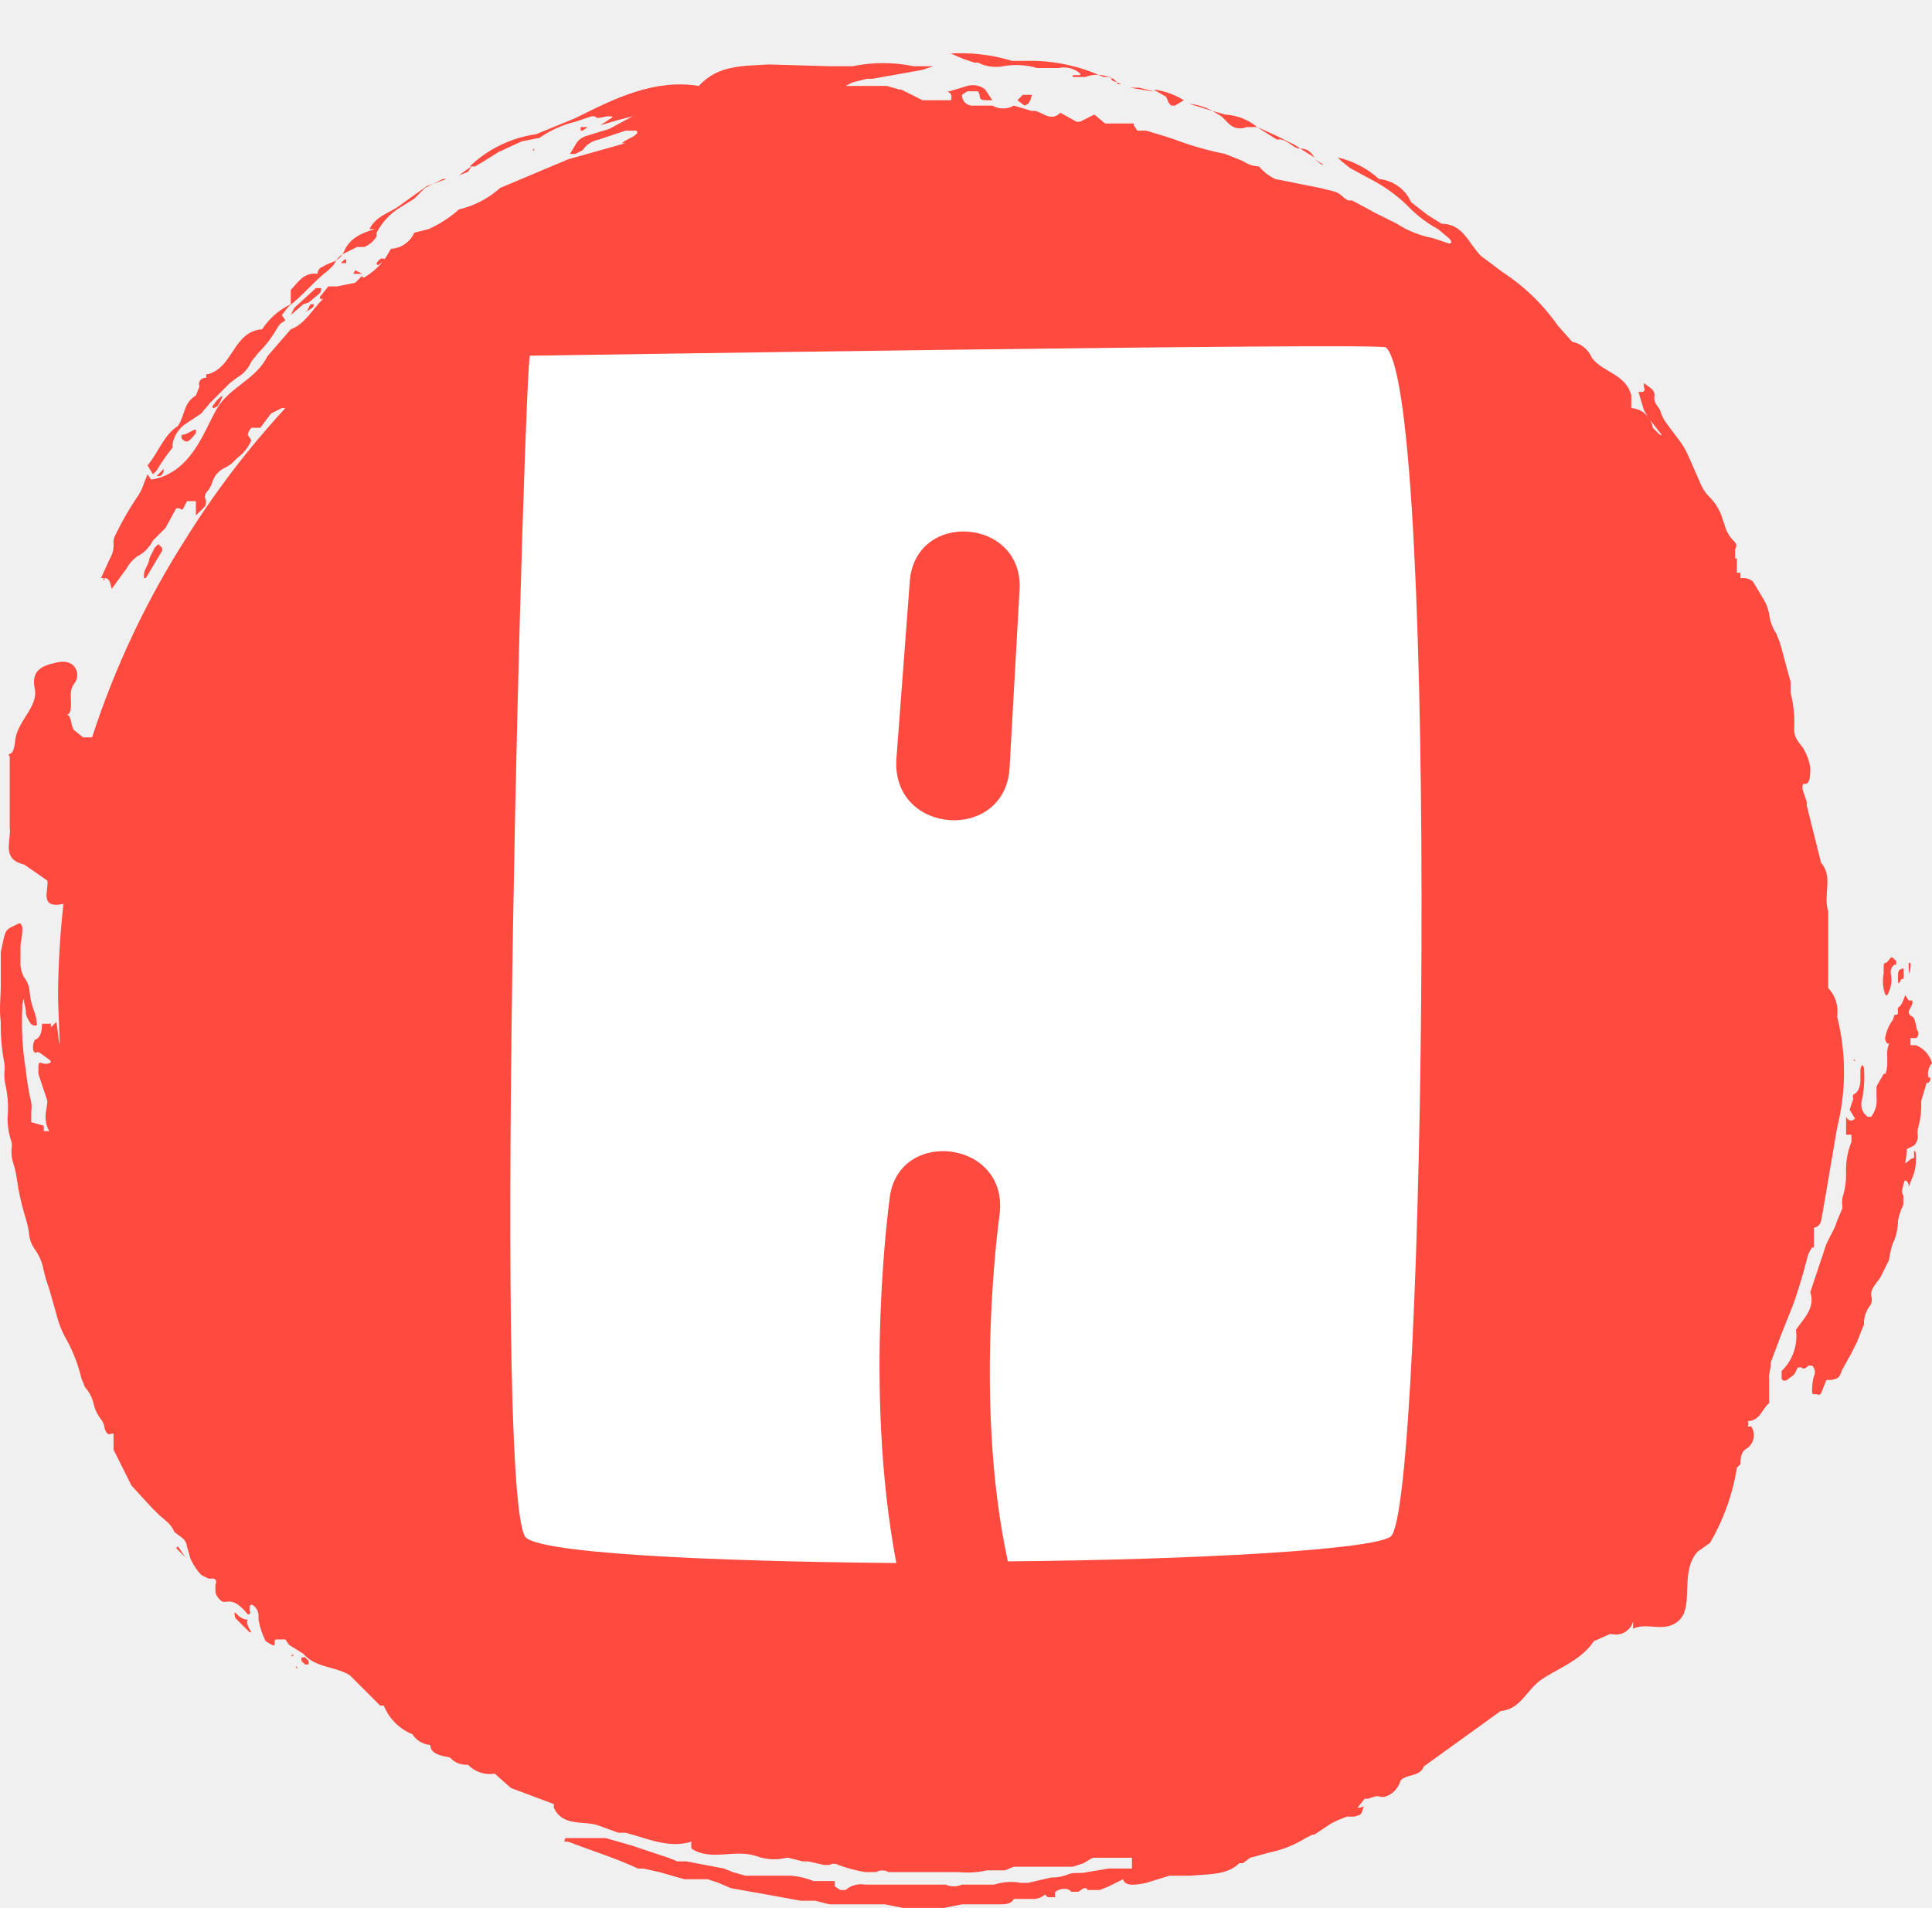
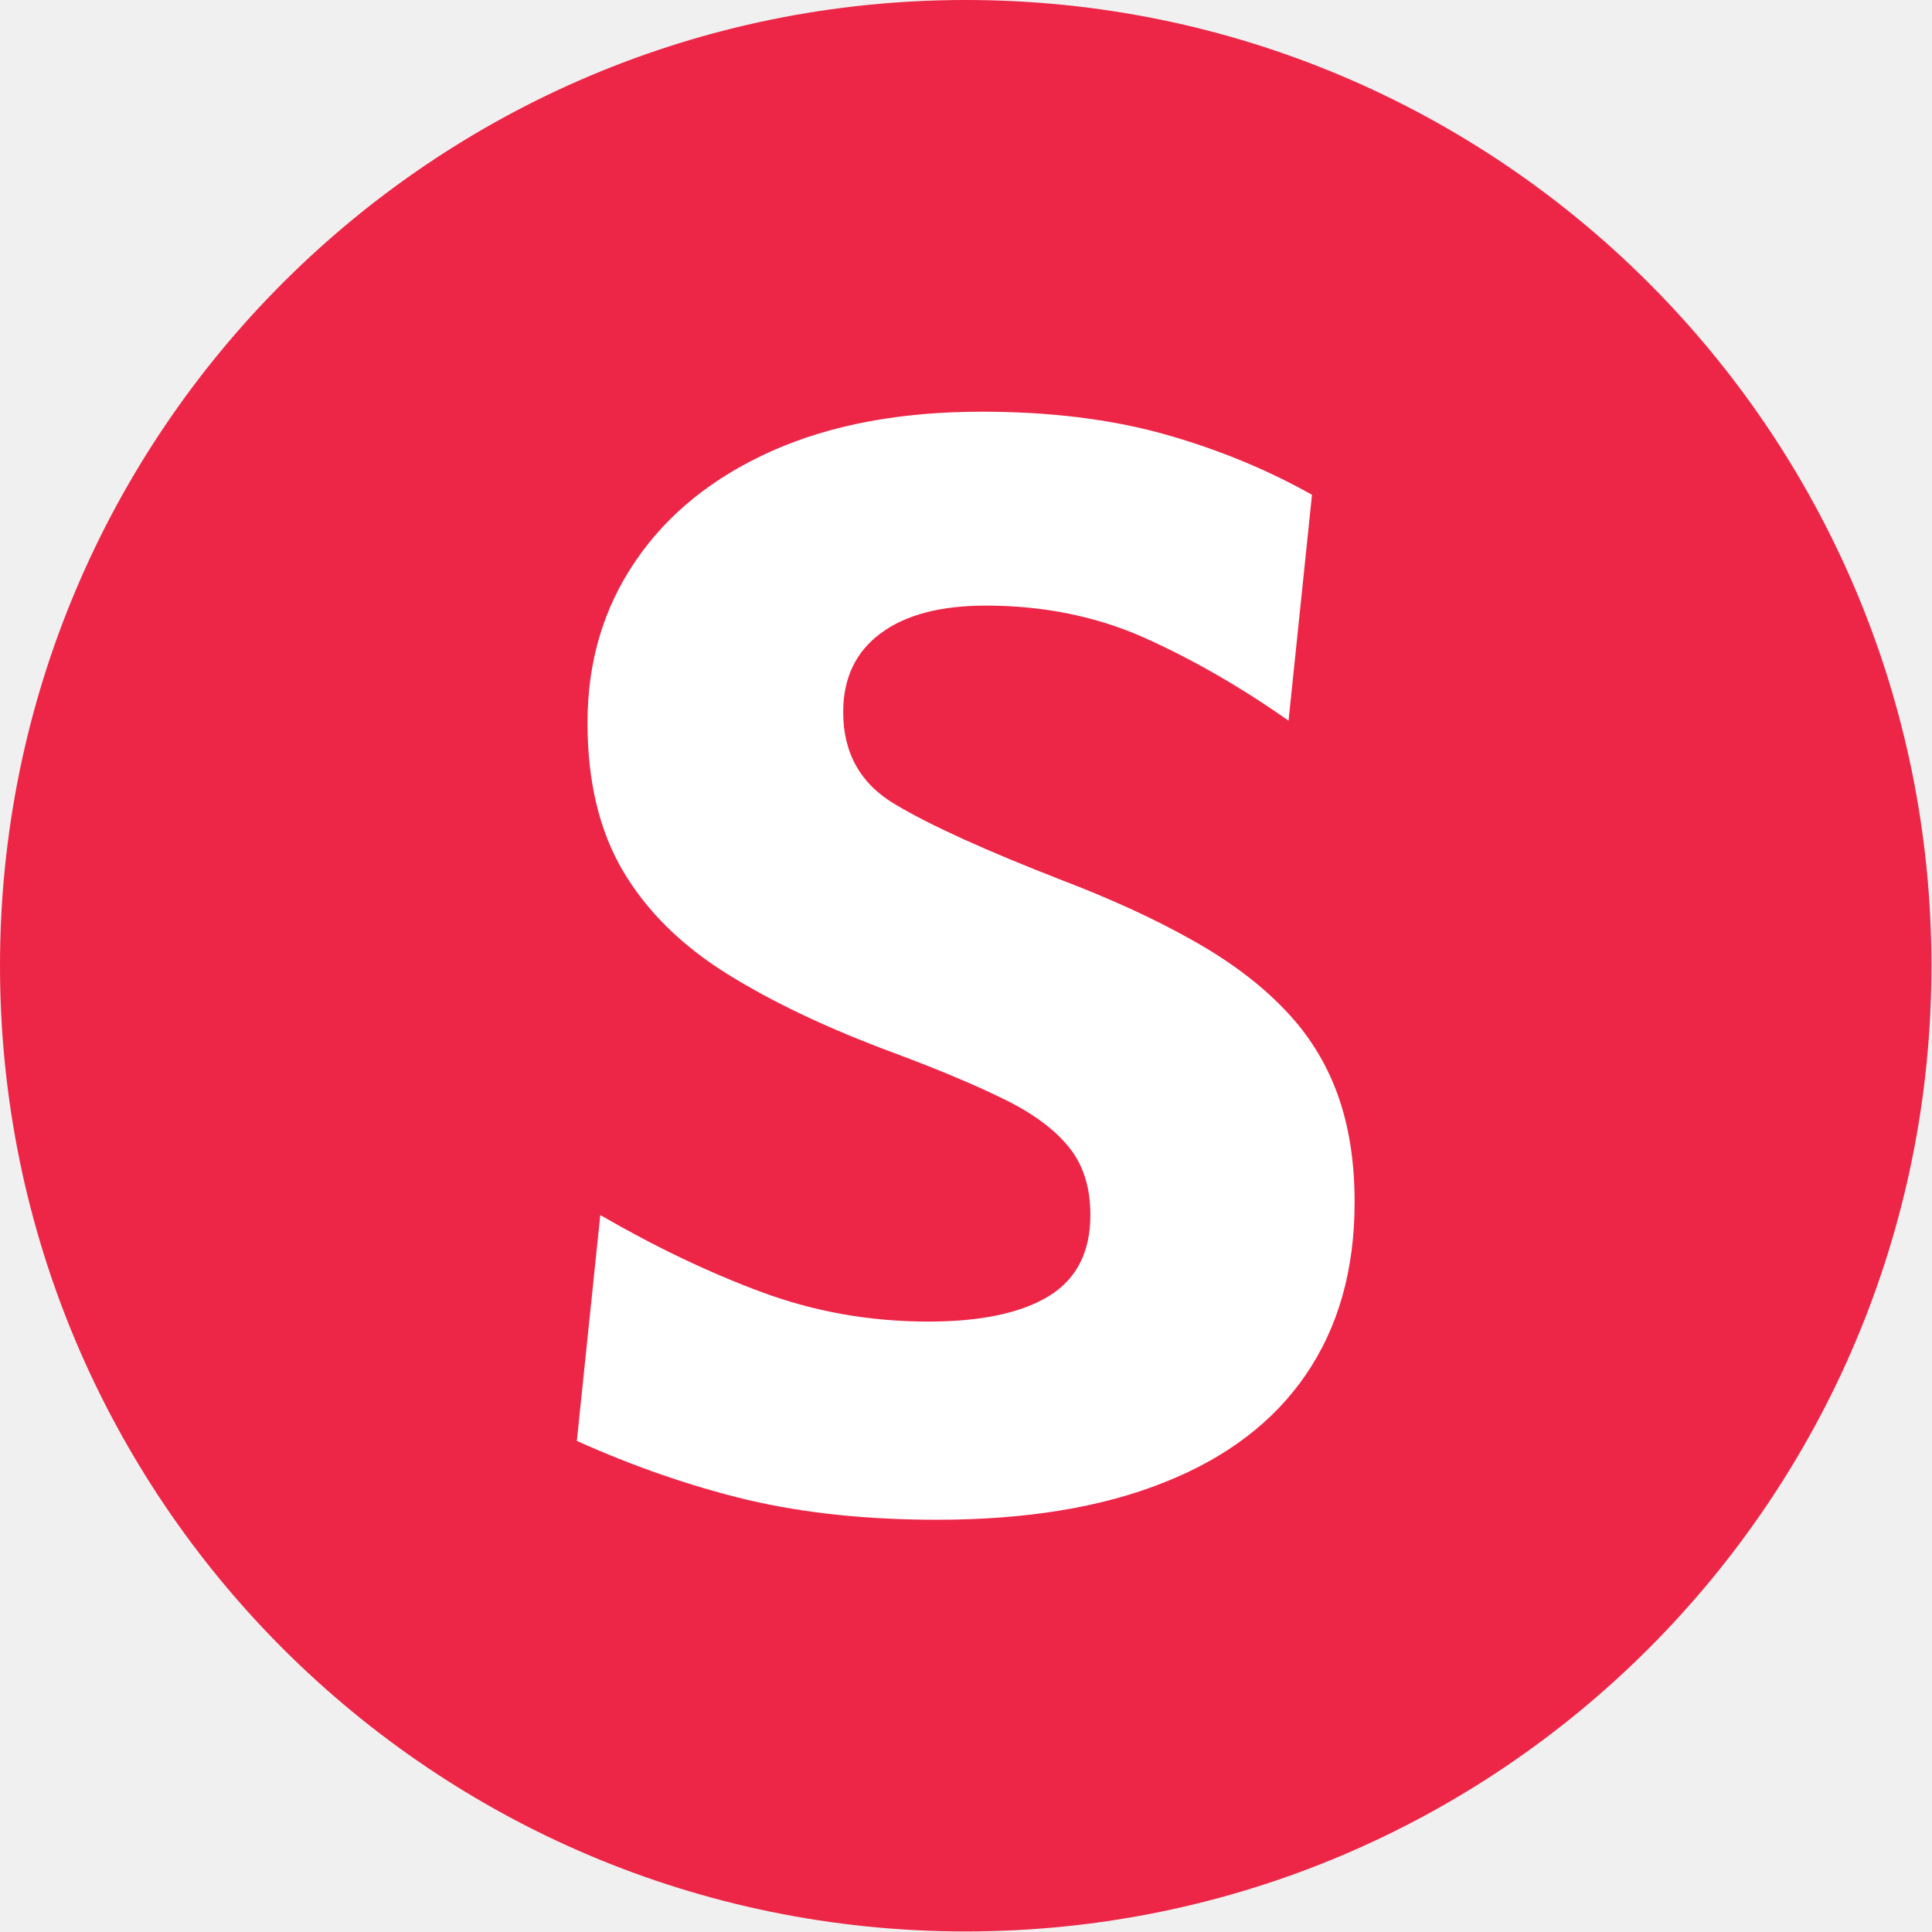
- <svg xmlns="http://www.w3.org/2000/svg" width="308.761" height="304.916" viewBox="0 0 106.008 104.687" class="css-1j8o68f" version="1.1" id="svg23">
-   <defs id="SvgjsDefs2684" />
-   <g id="SvgjsG2685" featurekey="rootContainer" transform="matrix(0.9820593,0,0,0.9820593,-0.05456052,0)" fill="#ff4a3f">
-     <g id="g17">
-       <path d="M19.8 15.3h.5l-.4-.2zm.5.1zm.8-.7c0 .1 0 .1.1.1l.4-.3c-.2-.1-.3-.1-.5.2zm.4-.2zm-4.1 2.3zm-.2.6l.3-.2c.1-.1.1-.2.1-.2h-.2l-.2.4c-.1-.1-.1 0 0 0zm2.2-2.9h-.1l-.2.2h.3zm-2.1 2.4l.6-.5c.1-.1.1-.2.1-.3h-.3l-1.2 1.1-.2.4.7-.6zm-1.1.8z" id="path3" />
-       <path d="M9.7 25v-.2a1.7 1.7 0 0 1 .7-1.1l.9-.6.5-.6.7-.7.4-.4.4-.3a1.9 1.9 0 0 0 .8-.9l.4-.5a5.9 5.9 0 0 0 1-1.3l.2-.3.3-.2-.2-.3.4-.5c.8-.6 1.4-1.4 2.2-2l.3-.3a1.4 1.4 0 0 1 .5-.6l.8-.4h.4a1.4 1.4 0 0 0 .7-.6V13a3.5 3.5 0 0 1 1.3-1.4l.8-.5.2-.2.4-.4 1-.5h.2l-1.1.4-1.4 1c-.6.5-1.4.6-1.8 1.4h.3c-.7.2-1.4.5-1.7 1.2s-.8.6-1.2.9a.4.4 0 0 0-.3.4c-.8-.1-1.1.5-1.5.9v.8a3.9 3.9 0 0 0-1.6 1.4c-1.6.1-1.6 2.1-3 2.5h-.1a.2.2 0 0 0 0 .2c-.3 0-.5.2-.4.5l-.2.5c-.7.4-.6 1.1-1 1.7-.8.5-1.1 1.5-1.7 2.2l.3.5.2-.2a11.6 11.6 0 0 1 .9-1.3zM53.9 3.3l.6.2h.2a2.2 2.2 0 0 0 1.4.2 4.1 4.1 0 0 1 1.9.1h1.2a1.4 1.4 0 0 1 1.2.3.1.1 0 0 1 0 .1H60a.1.1 0 0 0 0 .1h.7a1.8 1.8 0 0 1 1.3 0c.2 0 .1.1.2.2l.5.2h-.2c-.2-.4-.5-.4-.8-.4a9.7 9.7 0 0 0-4.3-.9h-.8A9.8 9.8 0 0 0 53 3h.2zm7.3 3.1zM50.3 4.7zm10.9 1.7h.2-.2zM19 14.7zm32.1-10zm17.6 2.2a.9.9 0 0 0 1 .2h.6a3.1 3.1 0 0 0-1.8-.7l-.7-.2.5.3zm-3.4-1.3c0 .1.1.2.2.3h.2l.5-.3a4.2 4.2 0 0 0-1.7-.6l.7.4zm7.4 2.7l.8.5c-.2-.3-.4-.5-.8-.5z" id="path5" />
-       <path d="M99 76.1l.6-1.6.6-1.5c.2-.5.6-1.8.8-2.6a1.7 1.7 0 0 1 .3-.7h.1v-1.1c.5-.1.4-.6.5-.9l.8-4.7a12.7 12.7 0 0 0 0-6.2 1.9 1.9 0 0 0-.5-1.6v-4.3c-.3-.9.3-1.9-.4-2.7L101 45a.4.4 0 0 0 0-.2l-.2-.6a.5.5 0 0 1 0-.4h.1c.3 0 .3-.5.3-.9a3 3 0 0 0-.4-1.1l-.3-.4a1.1 1.1 0 0 1-.2-.7 6.7 6.7 0 0 0-.2-2v-.6c-.2-.7-.4-1.5-.6-2.2l-.2-.5a2.5 2.5 0 0 1-.4-1.1 2.5 2.5 0 0 0-.3-.8l-.6-1a.8.8 0 0 0-.6-.2h-.1V32h-.2v-.8H97V31a.4.4 0 0 0 0-.1v-.2c.1-.2.1-.3-.1-.5a1.8 1.8 0 0 1-.4-.6l-.2-.6a2.9 2.9 0 0 0-.7-1.2 2.2 2.2 0 0 1-.5-.7l-.7-1.6a4.3 4.3 0 0 0-.6-1l-.6-.8a2.4 2.4 0 0 1-.4-.8l-.2-.3a.6.6 0 0 1-.1-.5.5.5 0 0 0-.2-.4l-.4-.3v.2c.1.2 0 .3-.1.3h-.2l.3 1 .3.5.7.9h-.1l-.2-.2-.2-.2a1.3 1.3 0 0 0-1.2-1.1v-.7c-.3-1.2-1.6-1.3-2.2-2.1a1.5 1.5 0 0 0-1.1-.9l-.8-.9a11.3 11.3 0 0 0-3.1-3l-.8-.6-.4-.3c-.7-.7-1-1.8-2.2-1.8l-.8-.5-.9-.7a2.2 2.2 0 0 0-1.8-1.3 5.1 5.1 0 0 0-2.3-1.2l.2.2.5.4 1.3.7a8.5 8.5 0 0 1 2.1 1.6 6.8 6.8 0 0 0 1.5 1.1l.6.5c.1.1.2.2.1.3H81l-.9-.3a5.6 5.6 0 0 1-2-.8l-1.2-.6-1.3-.7h-.2c-.3-.1-.4-.4-.8-.5l-.8-.2-2.5-.5a2.6 2.6 0 0 1-.9-.7 1.7 1.7 0 0 1-.9-.3l-1-.4a18.1 18.1 0 0 1-2.8-.8l-.6-.2-1-.3h-.5l-.2-.3v-.1h-1.6l-.6-.5-.4.2-.4.2h-.2l-.9-.5c-.6.6-1.1-.2-1.6-.1l-1-.3a1.2 1.2 0 0 1-1.2 0h-1.2a.6.6 0 0 1-.5-.6l.3-.2h.6a.7.7 0 0 1 .1.3c0 .2.2.2.5.2h.2l-.4-.6a1.1 1.1 0 0 0-1-.2l-1 .3H53c.3.2.2.3.2.5h-1.6l-.4-.2-.8-.4h-.1l-.7-.2h-2.3l.4-.2.8-.2h.3l1.7-.3 1.1-.2.6-.2h-1.1a8.4 8.4 0 0 0-3.4 0h-1.3L43 3.6c-1.4.1-2.8 0-3.9 1.2-2.5-.4-4.7.7-6.9 1.8l-2.2.9a6.7 6.7 0 0 0-3.7 1.8h.3l.5-.3.8-.5 1.3-.6 1-.2a6 6 0 0 1 2-.9l.9-.3h.2c.1.2.5 0 .7 0h.2c.1 0 .1.1 0 .1l-.6.4 1-.3.8-.2-1.3.7-1.3.4a1 1 0 0 0-.6.5l-.3.5h.3l.4-.2a1.4 1.4 0 0 1 .9-.6l1.5-.5h.5a.1.1 0 0 1 .1.2c-.2.2-.6.3-.8.5h.2l-3.2.9-3.8 1.6a5.2 5.2 0 0 1-2.3 1.2 6.6 6.6 0 0 1-1.7 1.1l-.8.2a1.5 1.5 0 0 1-1.3.9l-.3.5a3.7 3.7 0 0 1-1.2 1.1h-.1v-.1l-.2.2-.2.2-1 .2h-.5l-.4.5c-.1.1-.1.2 0 .2h.1c-.6.6-1 1.4-1.8 1.7L15 19.9c-.6 1.2-1.8 1.6-2.6 2.6s-1.4 3.9-3.9 4.3l-.2-.3-.2.5a2.7 2.7 0 0 1-.4.8 16.9 16.9 0 0 0-1.2 2.1.8.8 0 0 0-.1.5 1.4 1.4 0 0 1-.2.8l-.5 1.1h.2c.3 0 .3.3.4.6l.8-1.1a2.2 2.2 0 0 1 .6-.7 2 2 0 0 0 .9-.9l.3-.3.4-.4.6-1.1h.2c.1.1.1.1.2 0l.2-.4h.5v.8l.5-.5a.5.5 0 0 0 0-.5.4.4 0 0 1 .1-.3 1.5 1.5 0 0 0 .3-.5 1.3 1.3 0 0 1 .8-.9l.3-.2.3-.3a2.4 2.4 0 0 0 .8-1l-.2-.3c0-.1.1-.3.2-.4h.5l.6-.8.6-.3h.2a48.8 48.8 0 0 0-5.5 7.2h-.1.1a48.4 48.4 0 0 0-5.3 11.2h-.5l-.5-.4c-.2-.2-.1-.7-.4-.9h.1c.3-.5-.1-1.2.3-1.7s.1-1.4-.9-1.2-1.5.5-1.3 1.5-1 1.8-1.1 2.9-.5.5-.3.9v3.9c.1.8-.5 1.8.8 2.1l1.3.9c.1.5-.5 1.6.9 1.3a49.2 49.2 0 0 0-.3 5c0 1.1.1 2.2.1 3.3v-.4c-.1-.4-.1-.8-.2-1.3l-.3.3v-.2h-.5c0 .5-.1.8-.4.9a.9.9 0 0 0-.1.5c0 .1.1.3.2.2s.4.2.7.4-.2.3-.4.2-.2.1-.2.3v.3l.5 1.5c0 .3-.1.6-.1.9a1.7 1.7 0 0 0 .2.8h-.3v-.3l-.7-.2v-.6a1.5 1.5 0 0 0 0-.5 14.6 14.6 0 0 1-.3-1.8 16.6 16.6 0 0 1-.2-3.5.9.9 0 0 1 .1-.5v.2a2.9 2.9 0 0 1 .1.5.8.8 0 0 0 .1.4c.1.2.2.4.4.4s.1-.1.1-.2a2.1 2.1 0 0 0-.1-.5 4.2 4.2 0 0 1-.3-1.3 1.5 1.5 0 0 0-.3-.7 1.6 1.6 0 0 1-.2-.9v-.8c0-.3.1-.6.1-.9a.5.5 0 0 0-.1-.4h-.1c-.8.4-.7.2-1 1.6V55c0 .7-.1 1.4 0 2.1a10.8 10.8 0 0 0 .2 2.3 1.8 1.8 0 0 1 0 .5 3.1 3.1 0 0 0 .1.9 5.9 5.9 0 0 1 .1 1.3 3.9 3.9 0 0 0 .2 1.7 1.2 1.2 0 0 1 0 .4 2.1 2.1 0 0 0 .1.8 4.9 4.9 0 0 1 .2.9 14 14 0 0 0 .5 2.2 5 5 0 0 1 .2 1 1.7 1.7 0 0 0 .3.7 2.9 2.9 0 0 1 .5 1.2 8.5 8.5 0 0 0 .3 1l.4 1.4a5.4 5.4 0 0 0 .6 1.5 8.5 8.5 0 0 1 .8 2.1l.2.5a2.1 2.1 0 0 1 .5 1 2.1 2.1 0 0 0 .4.8 1 1 0 0 1 .2.5c.1.3.2.4.4.3h.1v.9l.5 1 .5 1 1.1 1.2.4.4c.3.3.7.5.9 1l.4.3a.7.7 0 0 1 .3.5l.2.7a3.3 3.3 0 0 0 .6.9l.4.2h.3a.2.2 0 0 1 .1.3 2.5 2.5 0 0 0 0 .5.9.9 0 0 0 .4.5h.2c.4-.1.8.2 1.2.7h.1c0-.1.1-.1 0-.2v-.2c0-.1.1-.2.2-.1a.7.7 0 0 1 .3.6v.2a4.3 4.3 0 0 0 .4 1.2c.5.3.5.3.5.1s0-.2.2-.2h.4l.2.3.8.5c.7.8 1.8.7 2.6 1.2l1.7 1.7h.2a2.9 2.9 0 0 0 1.6 1.6 1.3 1.3 0 0 0 1 .6c0 .5.6.6 1.1.7a1.2 1.2 0 0 0 .8.4h.2a1.7 1.7 0 0 0 1.5.5l.9.8 2.4.9v.2c.5 1.1 1.7.7 2.5 1l1.1.4h.4c1.2.3 2.4.9 3.7.5a.7.7 0 0 0 0 .4c1.1.7 2.4 0 3.6.4a2.9 2.9 0 0 0 1.7.1h.1l.8.2h.3l.9.2h.3a.5.5 0 0 1 .5 0 7.9 7.9 0 0 0 1.5.4h.6a.7.7 0 0 1 .7 0h3.9a5 5 0 0 0 1.6-.1h1l.5-.2H60l.6-.2.5-.3h2.2v.6H62l-1.2.2c-.4.1-.7 0-1 .1a2.4 2.4 0 0 1-1 .2l-1.3.3h-.4a3.1 3.1 0 0 0-1.5.1h-1.8a1.1 1.1 0 0 1-.9 0h-4.5a1.3 1.3 0 0 0-1.1.3H47l-.3-.2v-.3h-1.2a4.1 4.1 0 0 0-1.3-.3h-2.5l-.7-.2-.5-.2-2.1-.4h-.5l-.5-.2-2.1-.7-1.4-.4h-2.2c-.1 0-.1.1-.1.2h.2c1.3.5 2.6.9 3.9 1.5h.3l.9.2 1.4.4h1.3l.6.2.7.3 1.7.3 1.1.2 1.1.2h.8l.8.2h3.1l1 .2h2.3l1-.2H56c.4 0 .6-.1.7-.3h1a1 1 0 0 0 .8-.3c-.1.1 0 .1.1.2h.4v-.2c0-.1 0-.1.2-.2s.6-.1.7.1h.4l.3-.2c.2 0 .2 0 .2.1h.7l.5-.2.8-.4c.1.3.4.4 1.3.2l1.3-.4h1.2c.9-.1 2 0 2.7-.7h.2l.4-.3 1.1-.3a6.1 6.1 0 0 0 2-.8l.4-.2h.1l.9-.6.4-.2.5-.2h.4c.4-.1.4-.1.5-.4s0-.1-.2-.1h-.1l.4-.5h.2c.3-.1.5-.2.7-.1h.2a1.3 1.3 0 0 0 .9-.9c.3-.4 1.1-.2 1.3-.8l4.3-3.1c1.1-.1 1.4-1.1 2.2-1.7s2.3-1.1 3-2.2l.9-.4h.1a1 1 0 0 0 1.2-.7v.4c.8-.4 1.8.3 2.6-.5s0-2.7 1-3.8l.7-.5a12.1 12.1 0 0 0 1.5-4.2l.2-.2c0-.3 0-.7.4-.9a.9.9 0 0 0 .2-1.2h-.2a.3.3 0 0 0 0-.3c.7 0 .8-.7 1.2-1V77a.5.5 0 0 1 0-.2 3.8 3.8 0 0 0 .1-.7zM5.9 32.2z" id="path7" />
-       <path d="M26.4 9.3l-.3.2-.4.3.5-.2zm6.1-2h.1l.3-.2h-.4zm-2.6 1l-.1.1h.1v-.1zm-1.5 1.4zm1.3-.2zm-6.3 3.1zM9.2 26.2l-.4.4H9a.4.4 0 0 0 .2-.4zm3-3.5a2.1 2.1 0 0 0 .3-.6 1.5 1.5 0 0 0-.5.5c-.1.1-.1.2 0 .2zM11 24.2V24c-.2 0-.5.3-.8.3v.2c.3.3.4.2.8-.3zm3 66.2zM73.9 9.2h.1l-.5-.3zm-2.5-1.4c.5-.1.8.4 1.2.5h.1l-.3-.2-1-.5-1.1-.5.3.2zM52.8 3.1zm11.7 2h-.1l-1.2-.2h.5zm2 .7l1.3.4a3.3 3.3 0 0 0-1.3-.4zm-9 0a1 1 0 0 0 .2-.5h-.5l-.3.3.4.3zm9 1.6zM49.9 4.2zm2.9.7zM48.5 4zm13.8 2.1a.5.5 0 0 0 0 .1zm44.8 52.3h-.3V58h.3c.1 0 .2-.3.1-.4s-.1-.7-.3-.8a.3.3 0 0 1-.2-.3l.2-.4a.4.4 0 0 0 0-.2h-.2l-.2-.3c-.1.3-.2.6-.4.7a.5.5 0 0 0 0 .2c0 .1 0 .2-.1.2h-.1a1.1 1.1 0 0 1-.1.3 2.3 2.3 0 0 0-.4.9.4.4 0 0 0 .1.4h.1a1.7 1.7 0 0 0-.1.8v.4a1.8 1.8 0 0 1-.1.5h-.1l-.4.7v.6a1.5 1.5 0 0 1-.3 1.1h-.2l-.2-.2a.9.9 0 0 1-.1-.8 6.5 6.5 0 0 0 .1-1.7c0-.1-.1-.2-.1-.2a.5.5 0 0 0-.1.3v.6c0 .2-.1.6-.3.7s-.1.2-.1.3l-.2.6.3.5c-.2.2-.4.1-.5-.1v1h.3v.4a4.2 4.2 0 0 0-.3 1.4 3.3 3.3 0 0 0 0 .4 4 4 0 0 1-.2 1.3 2 2 0 0 0 0 .6l-.3.7a3.2 3.2 0 0 1-.3.7l-.3.6-.9 2.7c.3.9-.4 1.5-.8 2.1a2.7 2.7 0 0 1-.8 2.3v.4c0 .1.1.2.3.1l.4-.3.2-.4h.2c.1.1.2.1.4-.1h.2a.5.5 0 0 1 .1.6 2.9 2.9 0 0 0-.1.8c0 .1 0 .2.1.2h.2c.1.1.2 0 .3-.3l.2-.5h.3c.4-.1.4-.1.6-.6l.5-.9.3-.6.4-1a1.6 1.6 0 0 1 .3-1 .6.6 0 0 0 .1-.6c0-.2 0-.3.2-.6l.3-.4.5-1a4.7 4.7 0 0 1 .2-.9 3 3 0 0 0 .3-1.3 3.8 3.8 0 0 1 .3-.9v-.5c-.1-.2-.1-.2 0-.6s.1-.2.2-.2a.4.4 0 0 1 .1.3l.2-.5a2.3 2.3 0 0 0 .2-.9v-.3c0-.1 0-.3-.1-.3v.4c-.2 0-.3.2-.5.3a6.4 6.4 0 0 0 .1-.8l.4-.2a.7.7 0 0 0 .2-.6 1.4 1.4 0 0 1 0-.3 4.8 4.8 0 0 0 .2-1.4v-.2l.3-1h.1a.3.3 0 0 0 .1-.3h-.1a.9.9 0 0 1 .2-.8 1.5 1.5 0 0 0-.9-1zm-1.2 7.8zm-.2-9.9zm0 0zM9.1 30.8a.3.3 0 0 0 0-.2l-.2-.2-.2.2-.3.6c0 .3-.3.6-.3.9v.2h.1zm96.3 24.8h.1a1.7 1.7 0 0 0 .2-1.2.5.5 0 0 1 .2-.5h.1v-.2l-.2-.2h-.1c-.1.1-.2.3-.3.3s-.1.1-.1.3v.3a2.2 2.2 0 0 0 .1 1.2zM13.2 90.1c-.1 0 0 .2 0 .3l.8.8h.1c-.2-.3-.3-.6-.2-.7a.9.9 0 0 1-.5-.2zm.8.3zm92.3-35.7h.1a2 2 0 0 0 0-.6c-.3.1-.3.1-.3.6s.1.1.2 0z" id="path9" />
-       <path d="M106.7 62a.6.6 0 0 0 .1-.5c0-.1-.1-.2-.1-.1h-.2v.2c0 .4.1.5.2.4zm.1-8.2h-.1v.6a1 1 0 0 0 .1-.6zM17.1 92.6h-.2v.2l.2.2h.2v-.2zm86.6-33.3c0-.1 0-.1-.1-.1zM9.9 86.5l.5.5-.4-.6z" id="path11" />
-       <circle cx="10.5" cy="87.1" transform="rotate(-24.8 10.4 87.159)" id="circle13" />
-       <path d="M9.7 30.1h-.1v.2-.2h.1zm83.2-6.6l-.2-.3h-.1zm-14.7 77.1zM5.9 32.2zm-.1.2a.3.3 0 0 0 .1-.2v.2zm1.9-4.9zM61.5 2.4zm42.8 58.2v.1-.1zM16.4 92.5h-.1c.1.1.2 0 .1-.1zm.2.7h.1l-.1-.1v.1zm73.9-71.3zm15.2 34.4zM14.6 91.7zm92.1-37zm-.8 11.4zM34.6 0z" id="path15" />
-     </g>
-   </g>
-   <g id="SvgjsG2686" featurekey="nameFeature-0" transform="matrix(2.284354,0,0,2.284354,27.98006,-5.60952)" fill="#ffffff">
-     <path d="M9.6 16.48 l-0.32 4.24 c-0.08 1.8 2.6 1.96 2.72 0.2 l0.24 -4.28 c0.12 -1.76 -2.56 -1.96 -2.64 -0.16 z M0.48 11 l0 0 c0.04 0 20.48 -0.32 20.56 -0.2 c1.28 1.12 0.96 27.8 0.12 28.56 c-0.4 0.32 -4.64 0.56 -9.2 0.6 c-0.84 -3.84 -0.2 -8.32 -0.2 -8.32 c0.24 -1.8 -2.44 -2.12 -2.64 -0.4 c0 0.04 -0.64 4.52 0.16 8.76 c-4.56 -0.04 -8.68 -0.24 -8.92 -0.64 c-0.8 -1.44 0 -28.28 0.12 -28.36 z" id="path20" />
+ <svg xmlns="http://www.w3.org/2000/svg" version="1.1" width="1000" height="1000" viewBox="0 0 1000 1000">
+   <g transform="matrix(1,0,0,1,-0.1422156,-0.1422156)">
+     <svg viewBox="0 0 334 334" data-background-color="#ffffff" preserveAspectRatio="xMidYMid meet" height="1000" width="1000">
+       <g id="tight-bounds" transform="matrix(1,0,0,1,0.0475,0.0475)">
+         <svg viewBox="0 0 333.905 333.905" height="333.905" width="333.905">
+           <g>
+             <svg />
+           </g>
+           <g>
+             <svg viewBox="0 0 333.905 333.905" height="333.905" width="333.905">
+               <g>
+                 <path d="M0 166.952c0-92.205 74.747-166.952 166.952-166.952 92.205 0 166.952 74.747 166.953 166.952 0 92.205-74.747 166.952-166.953 166.953-92.205 0-166.952-74.747-166.952-166.953zM166.952 316.63c82.665 0 149.677-67.013 149.678-149.678 0-82.665-67.013-149.677-149.678-149.677-82.665 0-149.677 67.013-149.677 149.677 0 82.665 67.013 149.677 149.677 149.678z" data-fill-palette-color="tertiary" fill="#ed2647" stroke="transparent" />
+                 <ellipse rx="160.274" ry="160.274" cx="166.952" cy="166.952" fill="#ed2647" stroke="transparent" stroke-width="0" fill-opacity="1" data-fill-palette-color="tertiary" />
+               </g>
+               <g transform="matrix(1,0,0,1,99.72263,71.17305)">
+                 <svg viewBox="0 0 134.459 191.558" height="191.558" width="134.459">
+                   <g>
+                     <svg viewBox="0 0 134.459 191.558" height="191.558" width="134.459">
+                       <g>
+                         <svg viewBox="0 0 134.459 191.558" height="191.558" width="134.459">
+                           <g>
+                             <svg viewBox="0 0 134.459 191.558" height="191.558" width="134.459">
+                               <g id="textblocktransform">
+                                 <svg viewBox="0 0 134.459 191.558" height="191.558" width="134.459" id="textblock">
+                                   <g>
+                                     <svg viewBox="0 0 134.459 191.558" height="191.558" width="134.459">
+                                       <g transform="matrix(1,0,0,1,0,0)">
+                                         <svg width="134.459" viewBox="1.55 -25.5 18.25 26" height="191.558" data-palette-color="#ffffff">
+                                           <path d="M10 0.5L10 0.5Q7.53 0.5 5.54 0.03 3.55-0.45 1.55-1.35L1.55-1.35 2.1-6.65Q4.03-5.53 5.89-4.84 7.75-4.15 9.8-4.15L9.8-4.15Q11.65-4.15 12.63-4.75 13.6-5.35 13.6-6.65L13.6-6.65Q13.6-7.63 13.09-8.25 12.58-8.88 11.55-9.38 10.53-9.88 9-10.45L9-10.45Q6.7-11.3 5.09-12.3 3.48-13.3 2.64-14.71 1.8-16.13 1.8-18.2L1.8-18.2Q1.8-20.35 2.93-22 4.05-23.65 6.13-24.58 8.2-25.5 11.05-25.5L11.05-25.5Q13.43-25.5 15.31-24.98 17.2-24.45 18.8-23.55L18.8-23.55 18.25-18.25Q16.57-19.43 14.88-20.19 13.18-20.95 11.15-20.95L11.15-20.95Q9.55-20.95 8.68-20.3 7.8-19.65 7.8-18.45L7.8-18.45Q7.8-17 9.03-16.28 10.25-15.55 12.95-14.5L12.95-14.5Q14.7-13.83 15.99-13.1 17.28-12.38 18.13-11.5 18.98-10.63 19.39-9.51 19.8-8.4 19.8-6.95L19.8-6.95Q19.8-4.58 18.66-2.91 17.53-1.25 15.34-0.38 13.15 0.5 10 0.5Z" opacity="1" transform="matrix(1,0,0,1,0,0)" fill="#ffffff" class="wordmark-text-0" data-fill-palette-color="quaternary" id="text-0" />
+                                         </svg>
+                                       </g>
+                                     </svg>
+                                   </g>
+                                 </svg>
+                               </g>
+                             </svg>
+                           </g>
+                         </svg>
+                       </g>
+                     </svg>
+                   </g>
+                 </svg>
+               </g>
+             </svg>
+           </g>
+           <defs />
+         </svg>
+         <rect width="333.905" height="333.905" fill="none" stroke="none" visibility="hidden" />
+       </g>
+     </svg>
  </g>
</svg>
